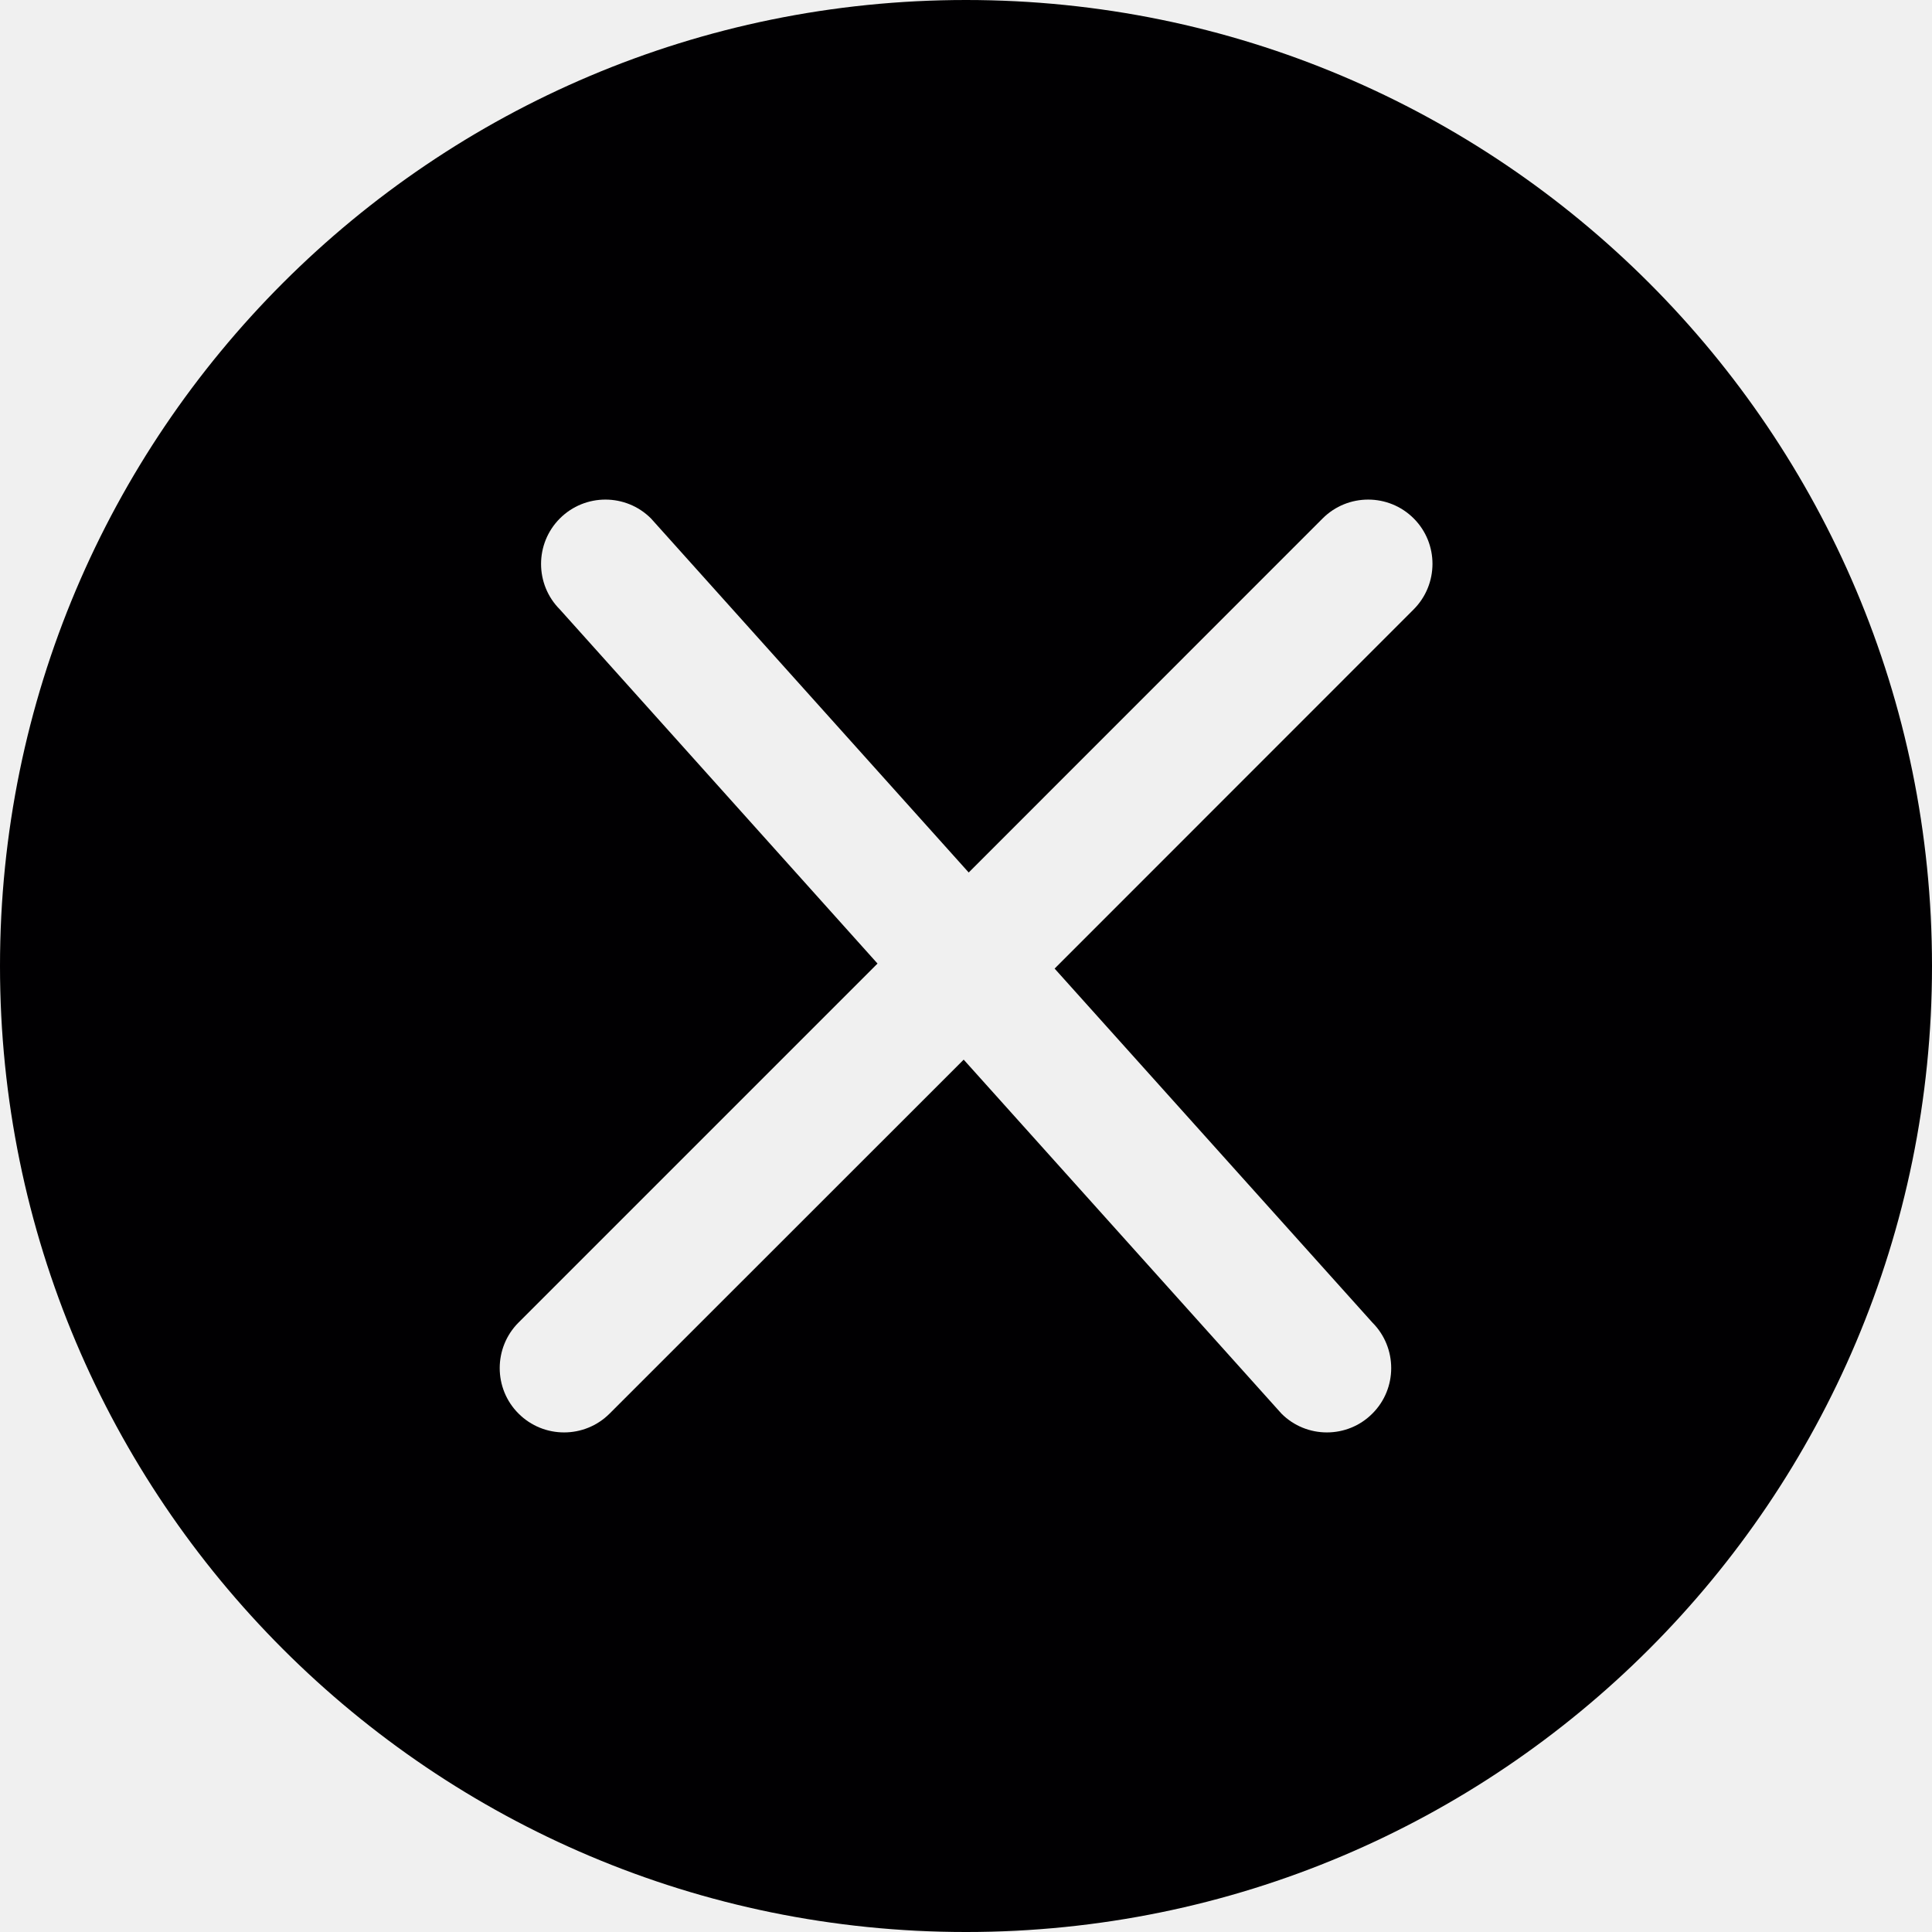
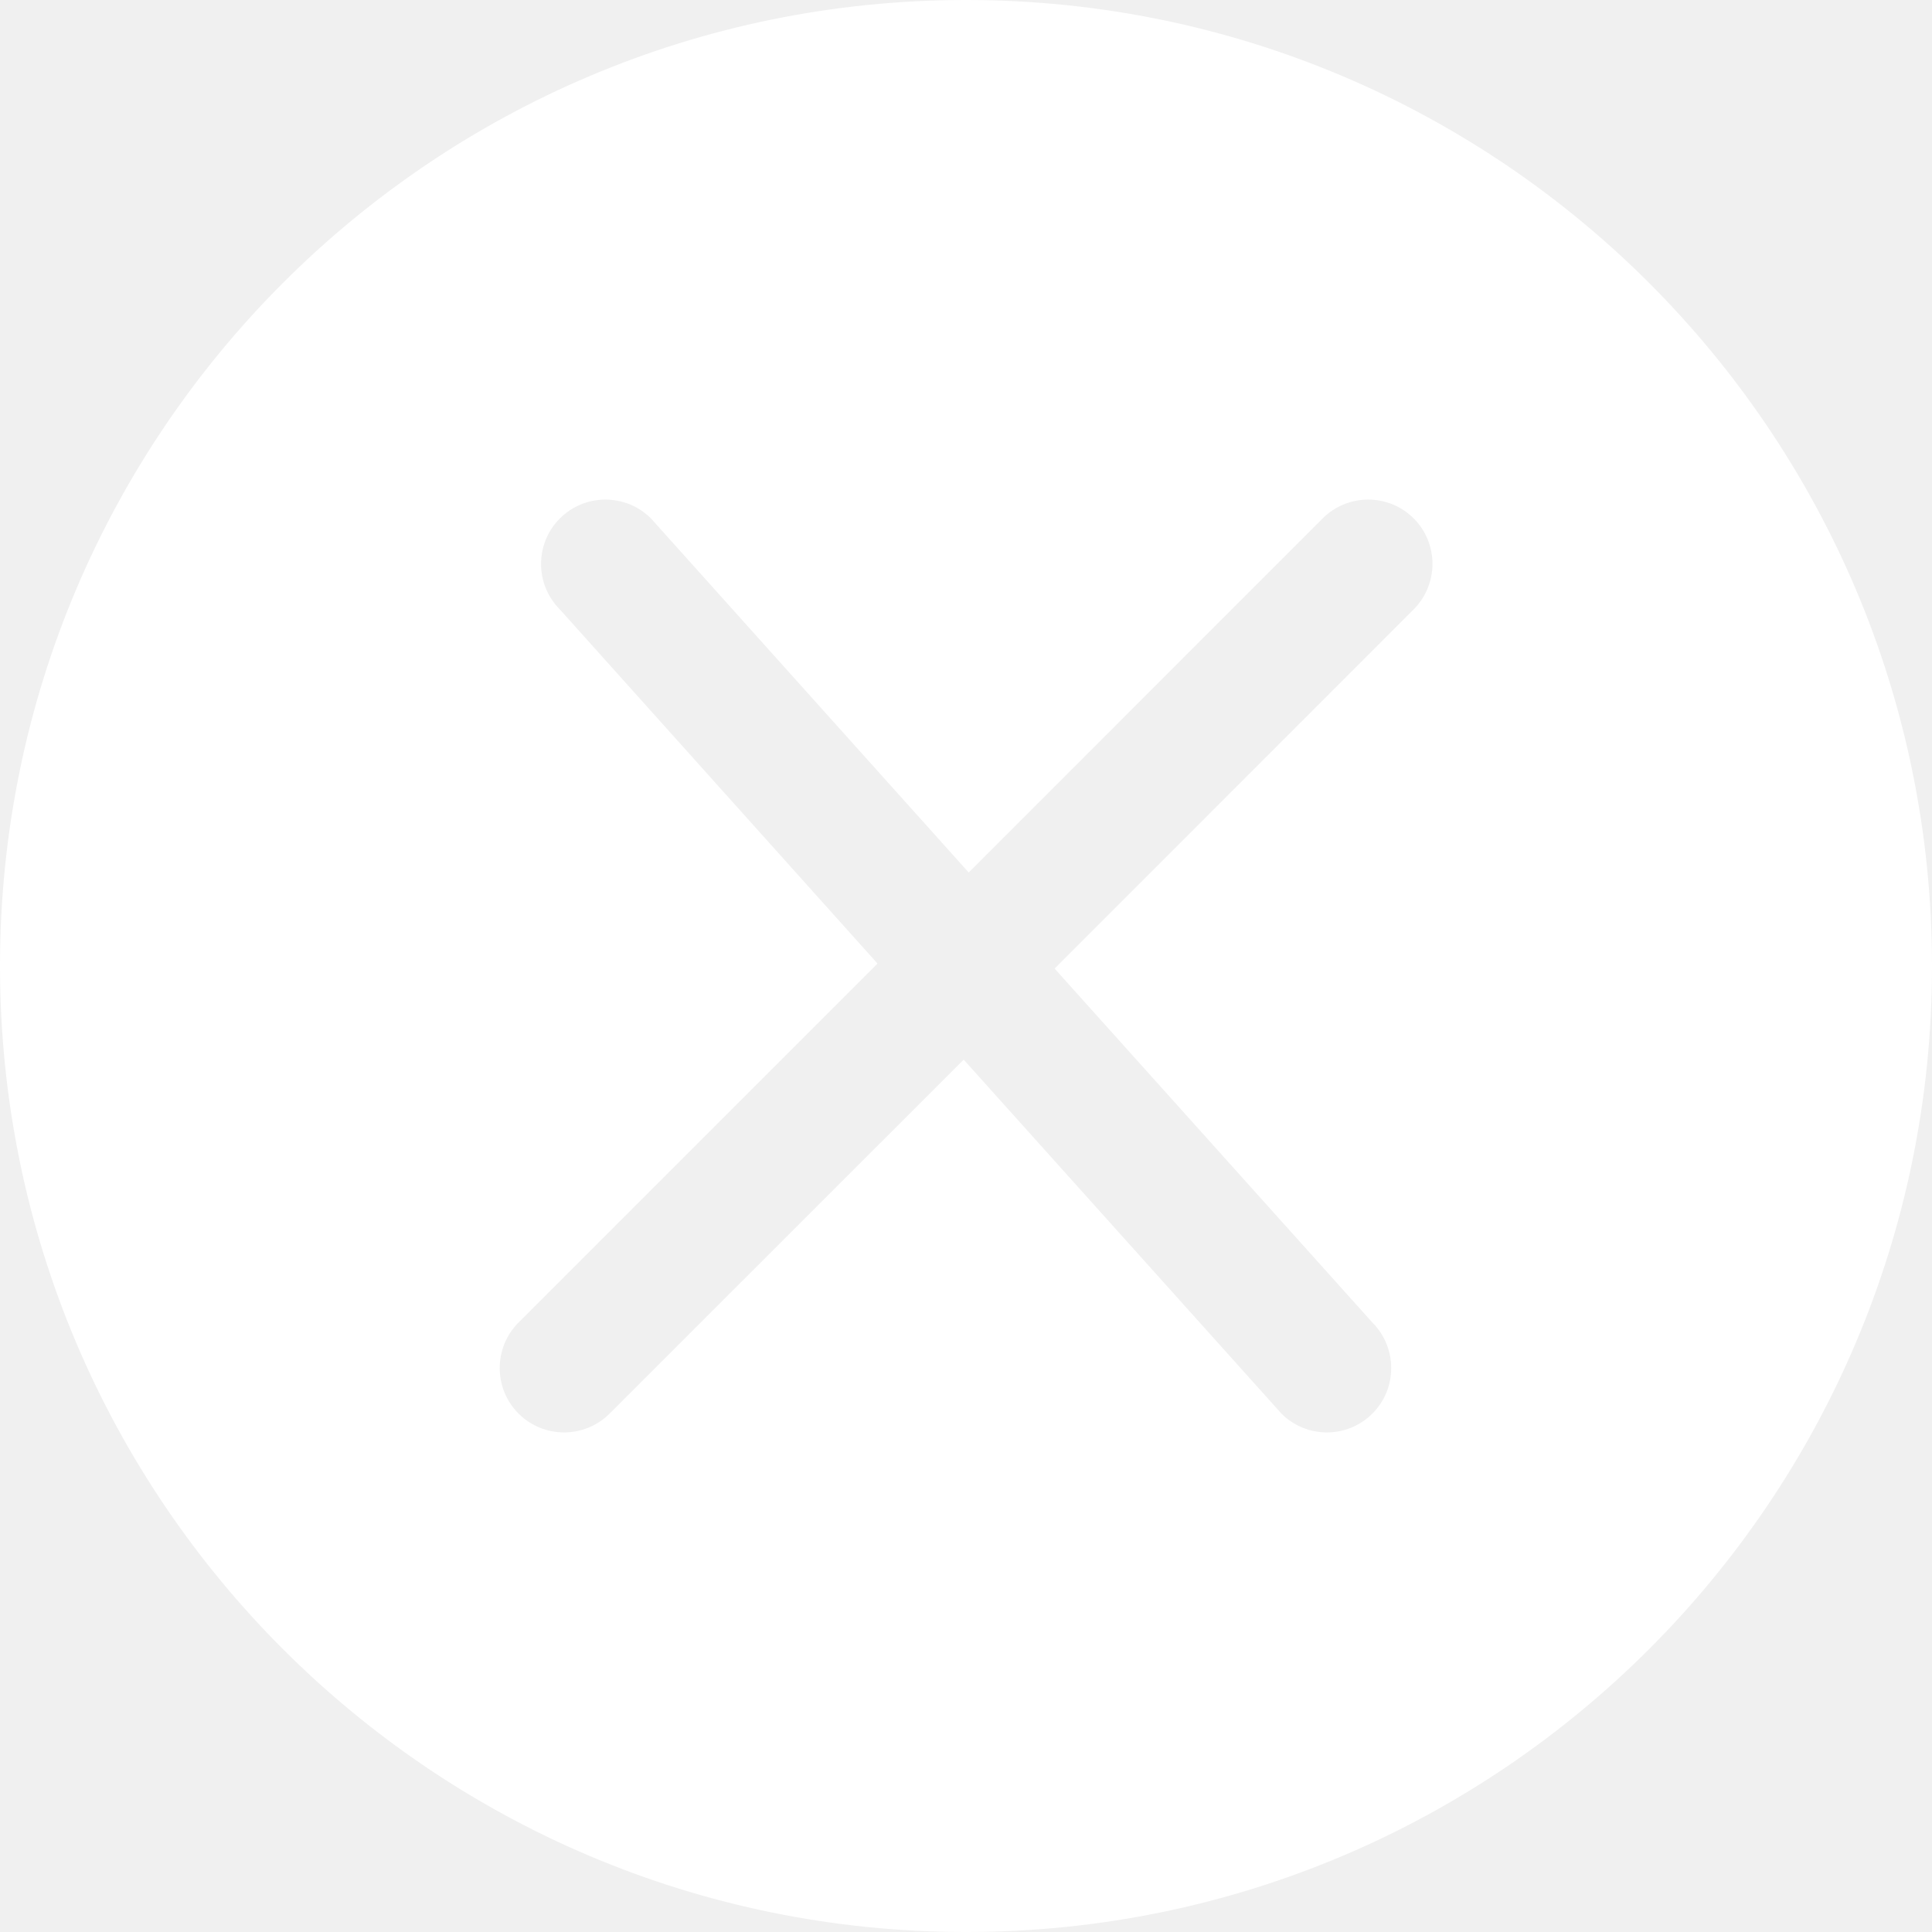
- <svg xmlns="http://www.w3.org/2000/svg" version="1.1" id="Capa_1" x="0px" y="0px" viewBox="0 0 476.737 476.737" style="enable-background:new 0 0 476.737 476.737;" xml:space="preserve">
+ <svg xmlns="http://www.w3.org/2000/svg" version="1.1" id="Capa_1" x="0px" y="0px" viewBox="0 0 476.737 476.737" style="enable-background:new 0 0 476.737 476.737;" xml:space="preserve" width="512px" height="512px">
  <g>
    <g>
      <g>
-         <path style="fill:#010002;" d="M238.369,0C106.726,0,0,106.726,0,238.369c0,131.675,106.726,238.369,238.369,238.369     c131.675,0,238.369-106.694,238.369-238.369C476.737,106.726,370.043,0,238.369,0z M348.813,150.395l-88.578,88.61l78.407,87.338     c6.198,6.198,6.198,16.304,0,22.47c-6.166,6.198-16.273,6.198-22.438,0l-78.407-87.338l-87.37,87.338     c-6.198,6.198-16.273,6.198-22.47,0c-6.198-6.166-6.198-16.273,0-22.47l88.578-88.578l-78.376-87.37     c-6.198-6.198-6.198-16.273,0-22.47s16.273-6.198,22.47,0l78.407,87.37l87.338-87.37c6.198-6.198,16.273-6.198,22.47,0     C355.042,134.122,355.01,144.197,348.813,150.395z" />
+         <path d="M238.369,0C106.726,0,0,106.726,0,238.369c0,131.675,106.726,238.369,238.369,238.369     c131.675,0,238.369-106.694,238.369-238.369C476.737,106.726,370.043,0,238.369,0z M348.813,150.395l-88.578,88.61l78.407,87.338     c6.198,6.198,6.198,16.304,0,22.47c-6.166,6.198-16.273,6.198-22.438,0l-78.407-87.338l-87.37,87.338     c-6.198,6.198-16.273,6.198-22.47,0c-6.198-6.166-6.198-16.273,0-22.47l88.578-88.578l-78.376-87.37     c-6.198-6.198-6.198-16.273,0-22.47s16.273-6.198,22.47,0l78.407,87.37l87.338-87.37c6.198-6.198,16.273-6.198,22.47,0     C355.042,134.122,355.01,144.197,348.813,150.395z" fill="#FFFFFF" />
      </g>
    </g>
  </g>
  <g>
</g>
  <g>
</g>
  <g>
</g>
  <g>
</g>
  <g>
</g>
  <g>
</g>
  <g>
</g>
  <g>
</g>
  <g>
</g>
  <g>
</g>
  <g>
</g>
  <g>
</g>
  <g>
</g>
  <g>
</g>
  <g>
</g>
</svg>
